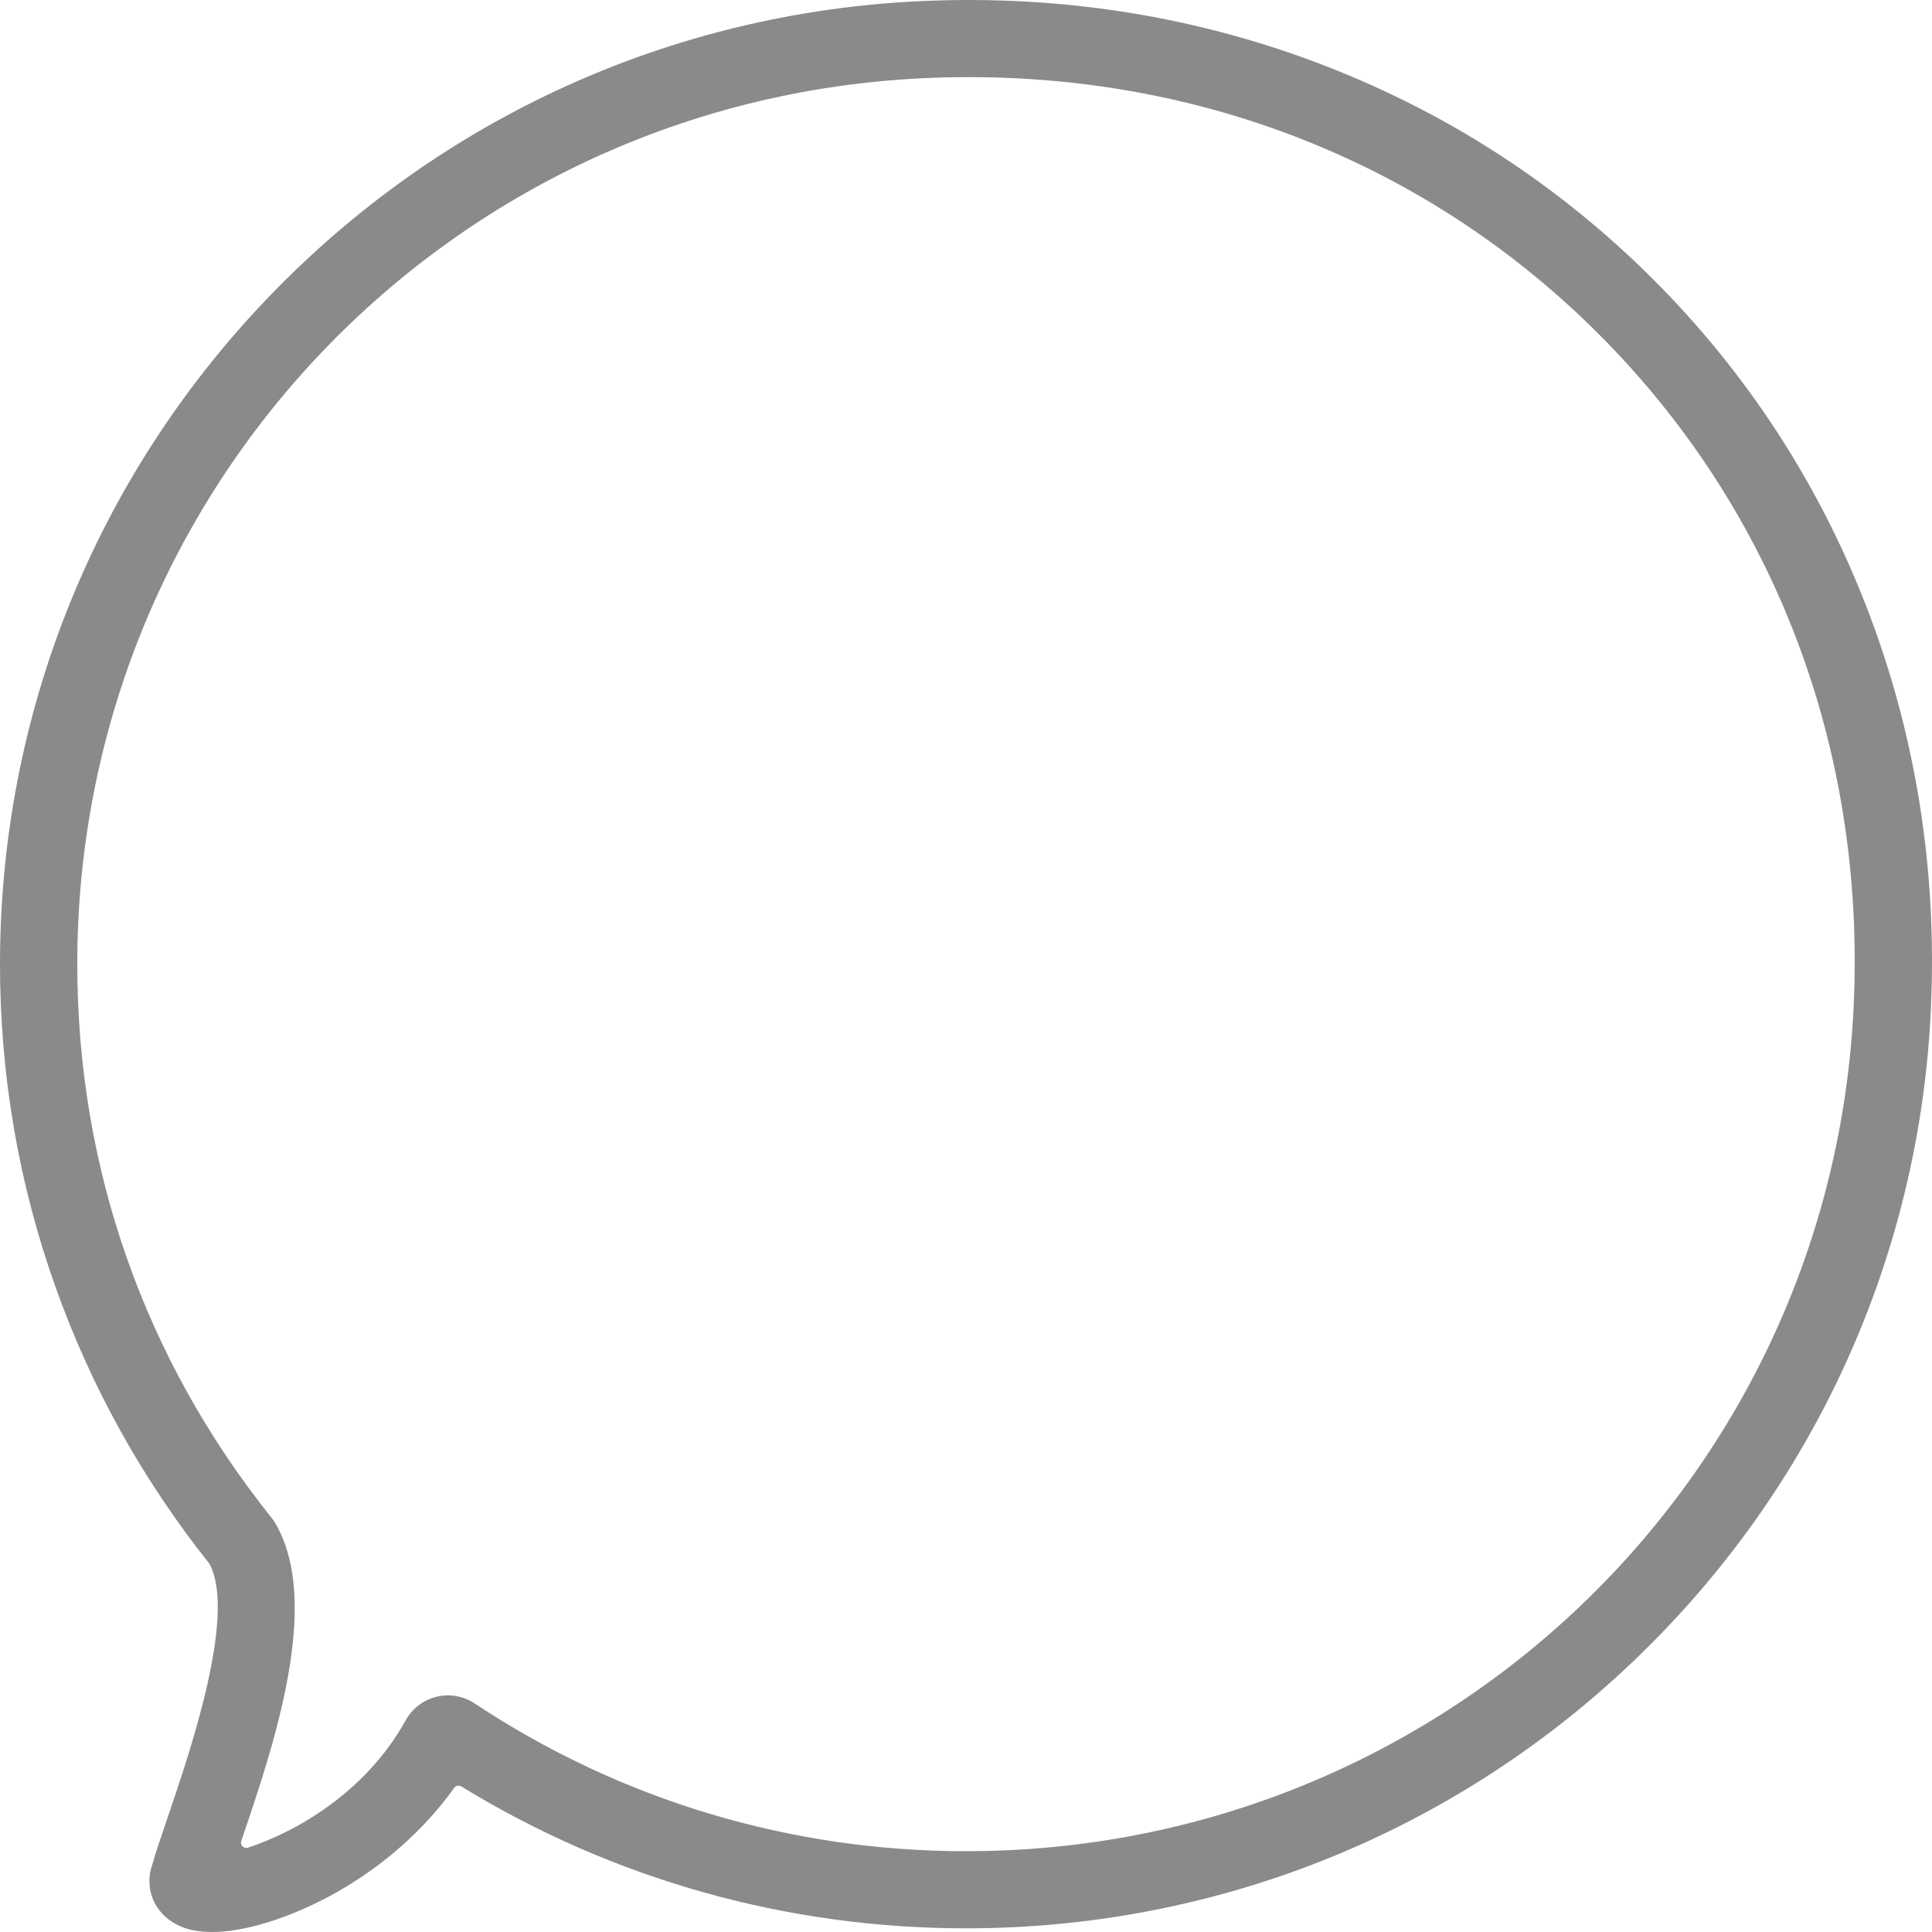
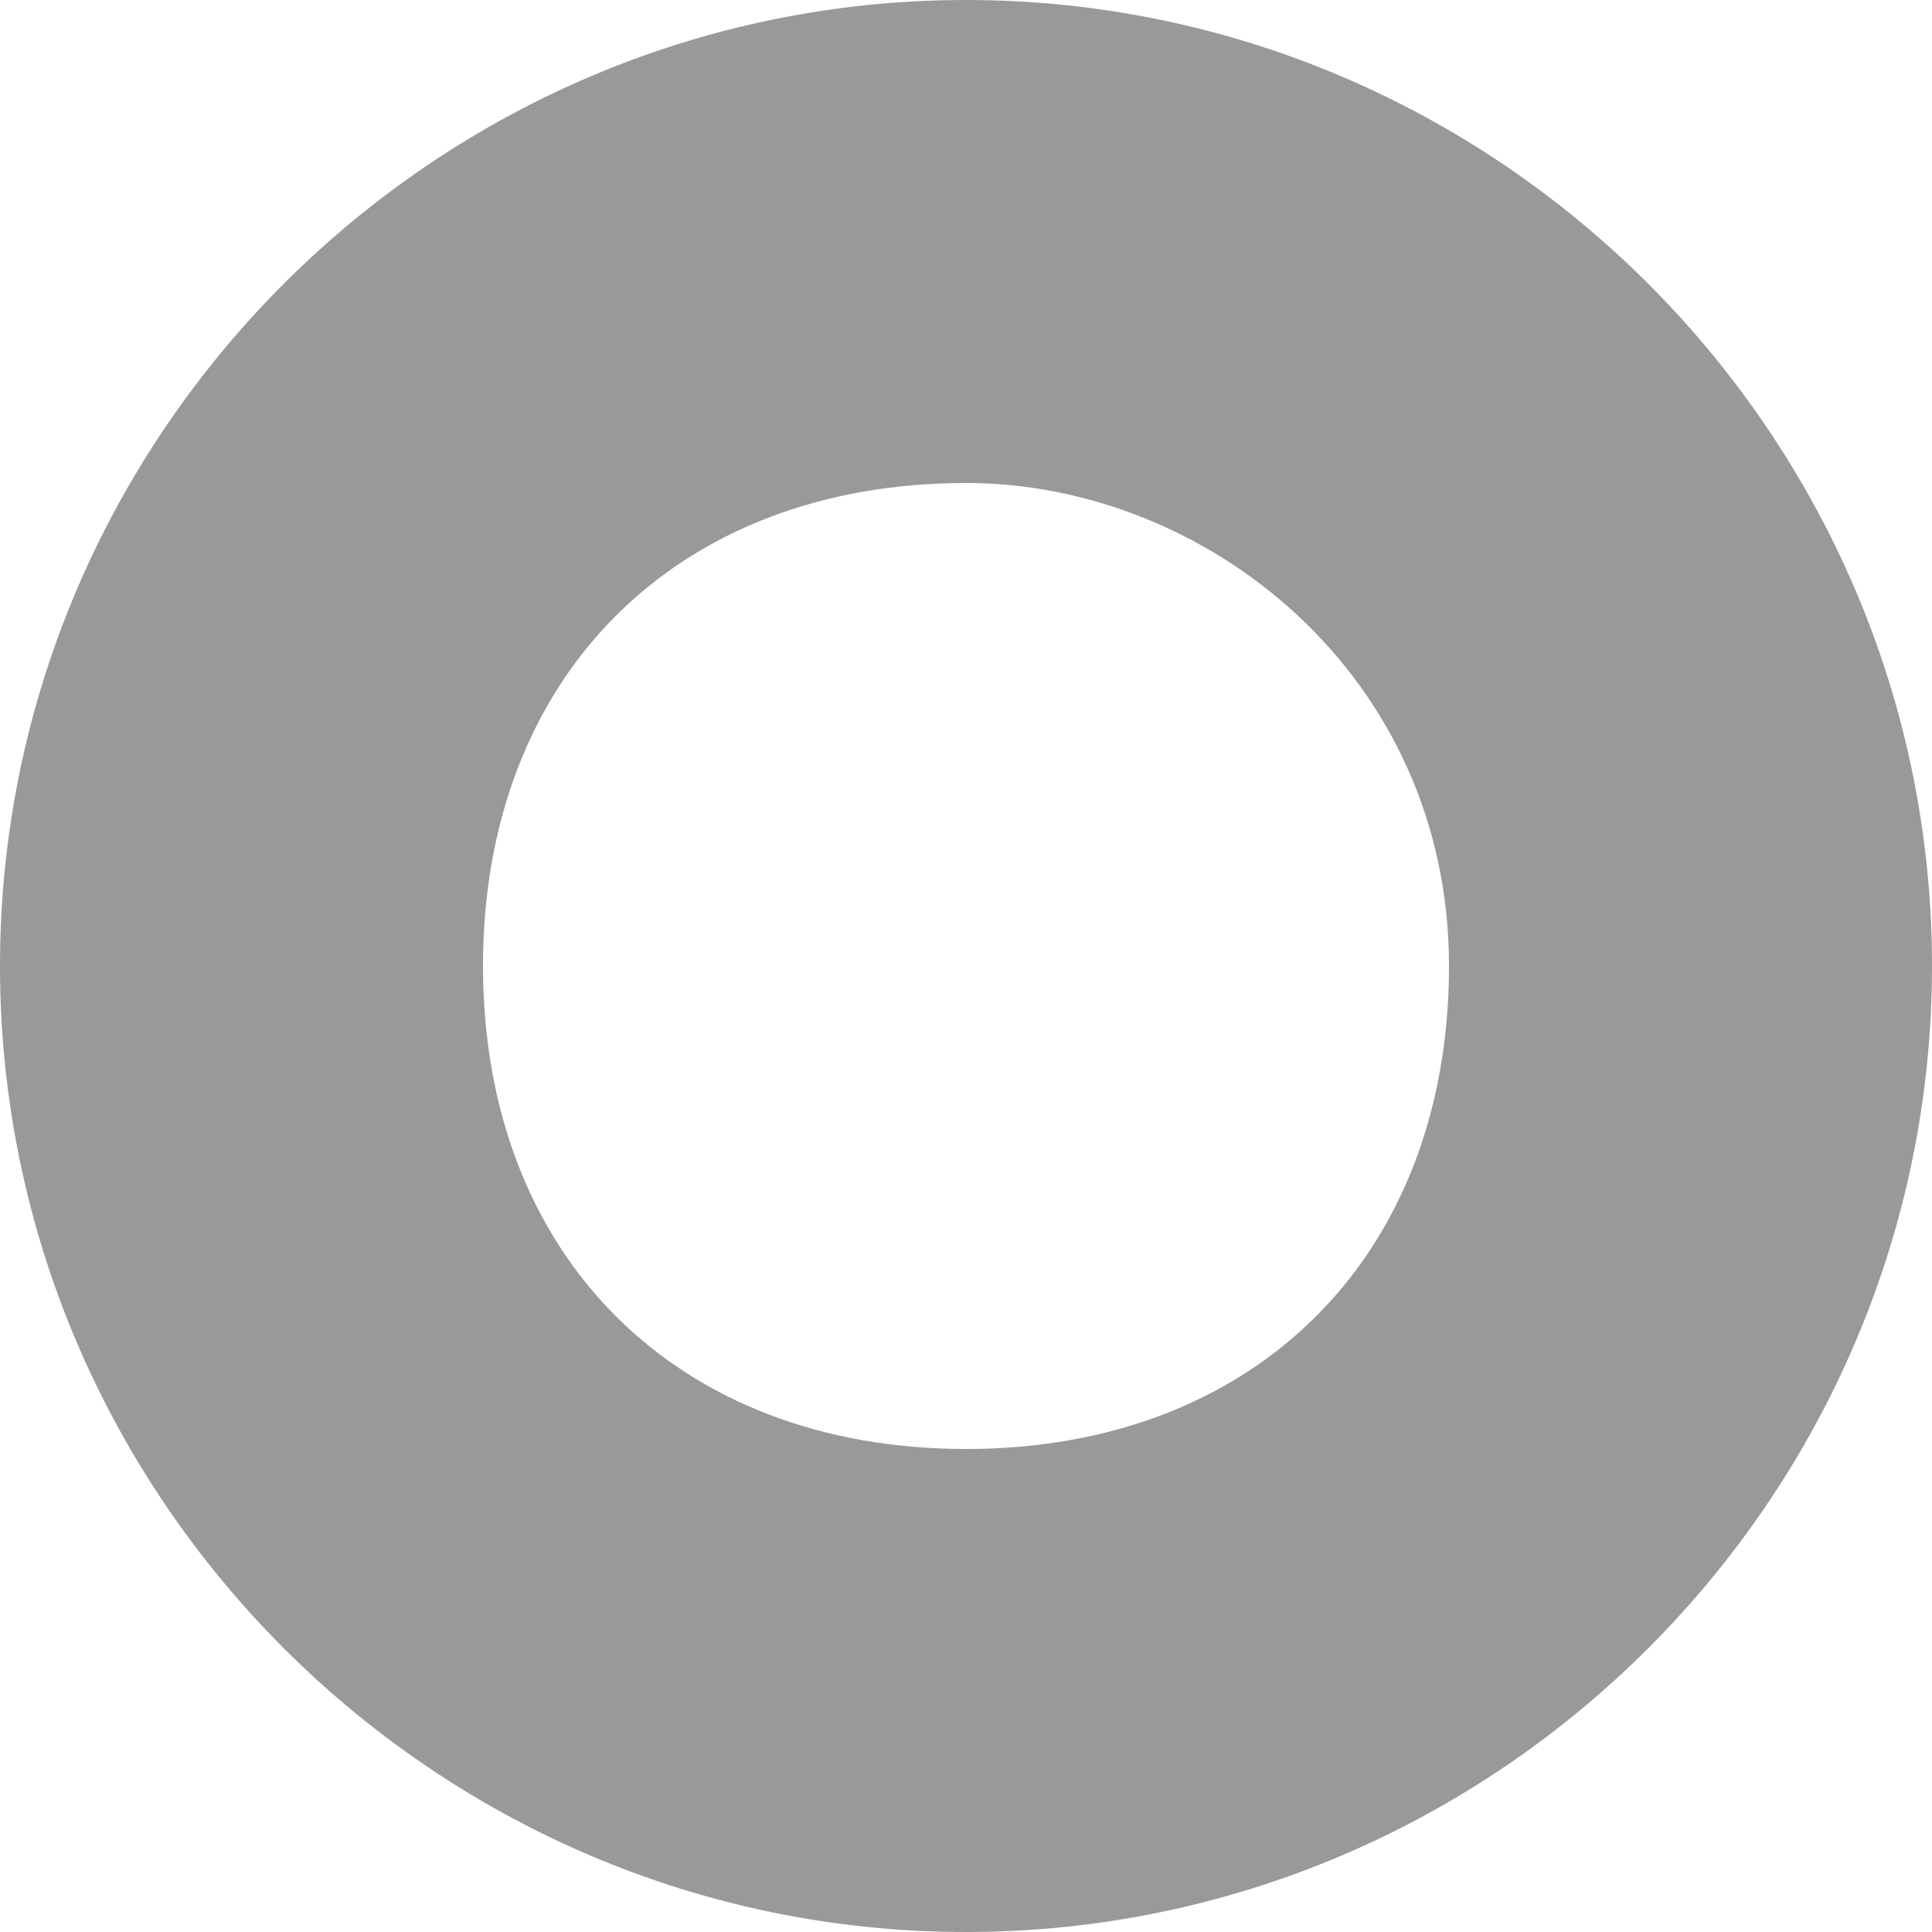
- <svg xmlns="http://www.w3.org/2000/svg" version="1.1" width="50px" height="50px">
-   <g transform="matrix(1 0 0 1 -996 -448 )">
-     <path d="M 49.971 26.124  C 50.14 22.479  49.572 18.956  48.285 15.654  C 47.041 12.465  45.186 9.626  42.771 7.216  C 40.355 4.805  37.511 2.953  34.316 1.712  C 31.008 0.427  27.479 -0.139  23.826 0.029  C 17.397 0.326  11.4 3.05  6.94 7.7  C 2.465 12.365  0 18.493  0 24.953  C 0 27.833  0.487 30.655  1.449 33.343  C 2.369 35.917  3.702 38.311  5.413 40.461  C 5.419 40.468  5.424 40.476  5.428 40.484  C 6.116 41.811  4.927 45.307  4.351 46.999  C 4.166 47.542  4.006 48.011  3.905 48.376  L 3.888 48.439  C 3.886 48.445  3.885 48.452  3.884 48.459  L 3.876 48.523  C 3.801 49.146  4.175 49.701  4.807 49.905  C 5.013 49.97  5.242 50  5.488 50  C 6.415 50  7.564 49.58  8.448 49.116  C 9.784 48.413  10.932 47.421  11.754 46.27  C 11.796 46.211  11.876 46.195  11.937 46.232  C 15.862 48.638  20.359 49.905  24.999 49.905  C 31.472 49.905  37.611 47.445  42.285 42.979  C 46.944 38.526  49.674 32.541  49.971 26.124  Z M 47.973 26.032  C 47.405 38.299  37.313 47.909  24.999 47.909  C 20.451 47.909  16.055 46.586  12.284 44.085  C 11.993 43.892  11.635 43.829  11.295 43.912  C 10.956 43.995  10.668 44.216  10.499 44.521  C 9.445 46.427  7.596 47.432  6.415 47.818  C 6.308 47.853  6.207 47.75  6.244 47.643  L 6.245 47.641  C 7.078 45.193  8.337 41.494  7.126 39.423  C 7.095 39.371  7.06 39.32  7.022 39.273  C 3.737 35.169  2 30.218  2 24.953  C 2 12.662  11.628 2.59  23.918 2.023  C 30.588 1.715  36.781 4.061  41.356 8.627  C 45.931 13.193  48.281 19.375  47.973 26.032  Z " fill-rule="nonzero" fill="#8a8a8a" stroke="none" transform="matrix(1 0 0 1 996 448 )" />
+ <svg xmlns="http://www.w3.org/2000/svg" version="1.1" width="11px" height="11px">
+   <g transform="matrix(1 0 0 1 -326 -485 )">
+     <path d="M 11 5.5  C 11 8.525  8.525 11  5.5 11  C 2.475 11  0 8.525  0 5.5  C 0 2.475  2.475 0  5.5 0  C 8.525 0  11 2.475  11 5.5  Z M 8.25 5.5  C 8.25 3.85  6.875 2.75  5.5 2.75  C 3.85 2.75  2.75 3.85  2.75 5.5  C 2.75 7.15  3.85 8.25  5.5 8.25  C 7.15 8.25  8.25 7.15  8.25 5.5  Z " fill-rule="nonzero" fill="#999999" stroke="none" transform="matrix(1 0 0 1 326 485 )" />
  </g>
</svg>
